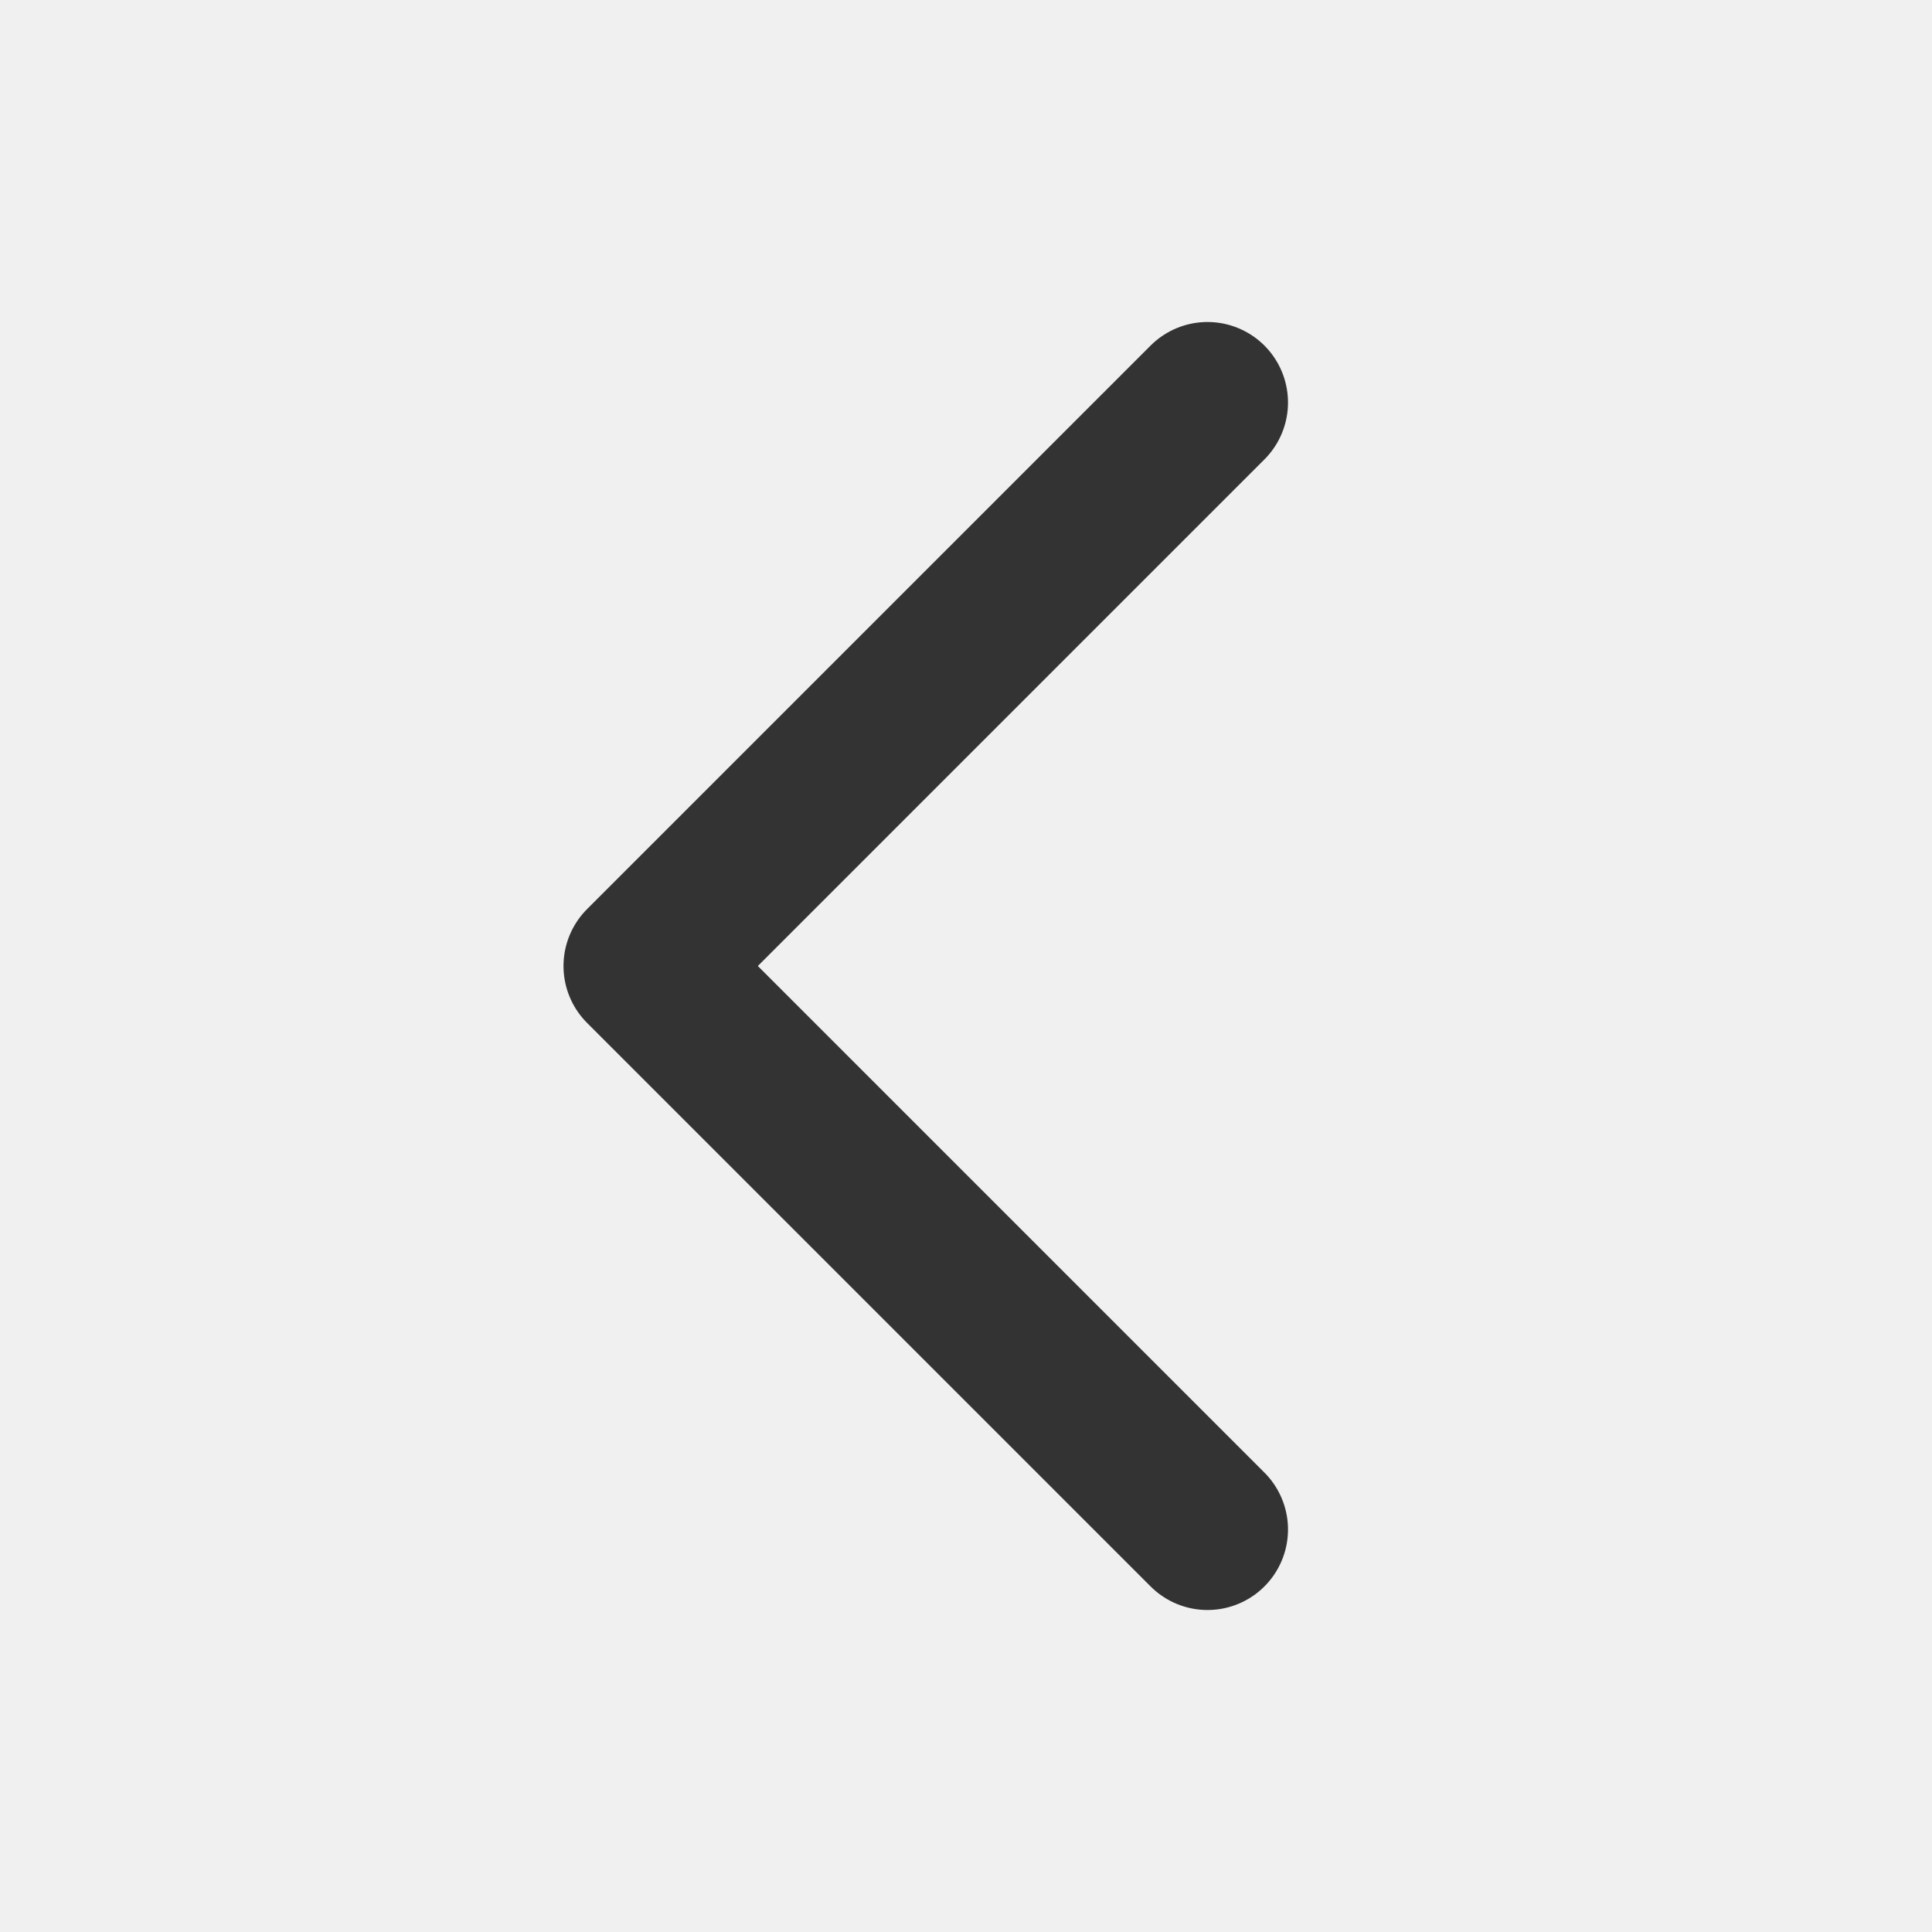
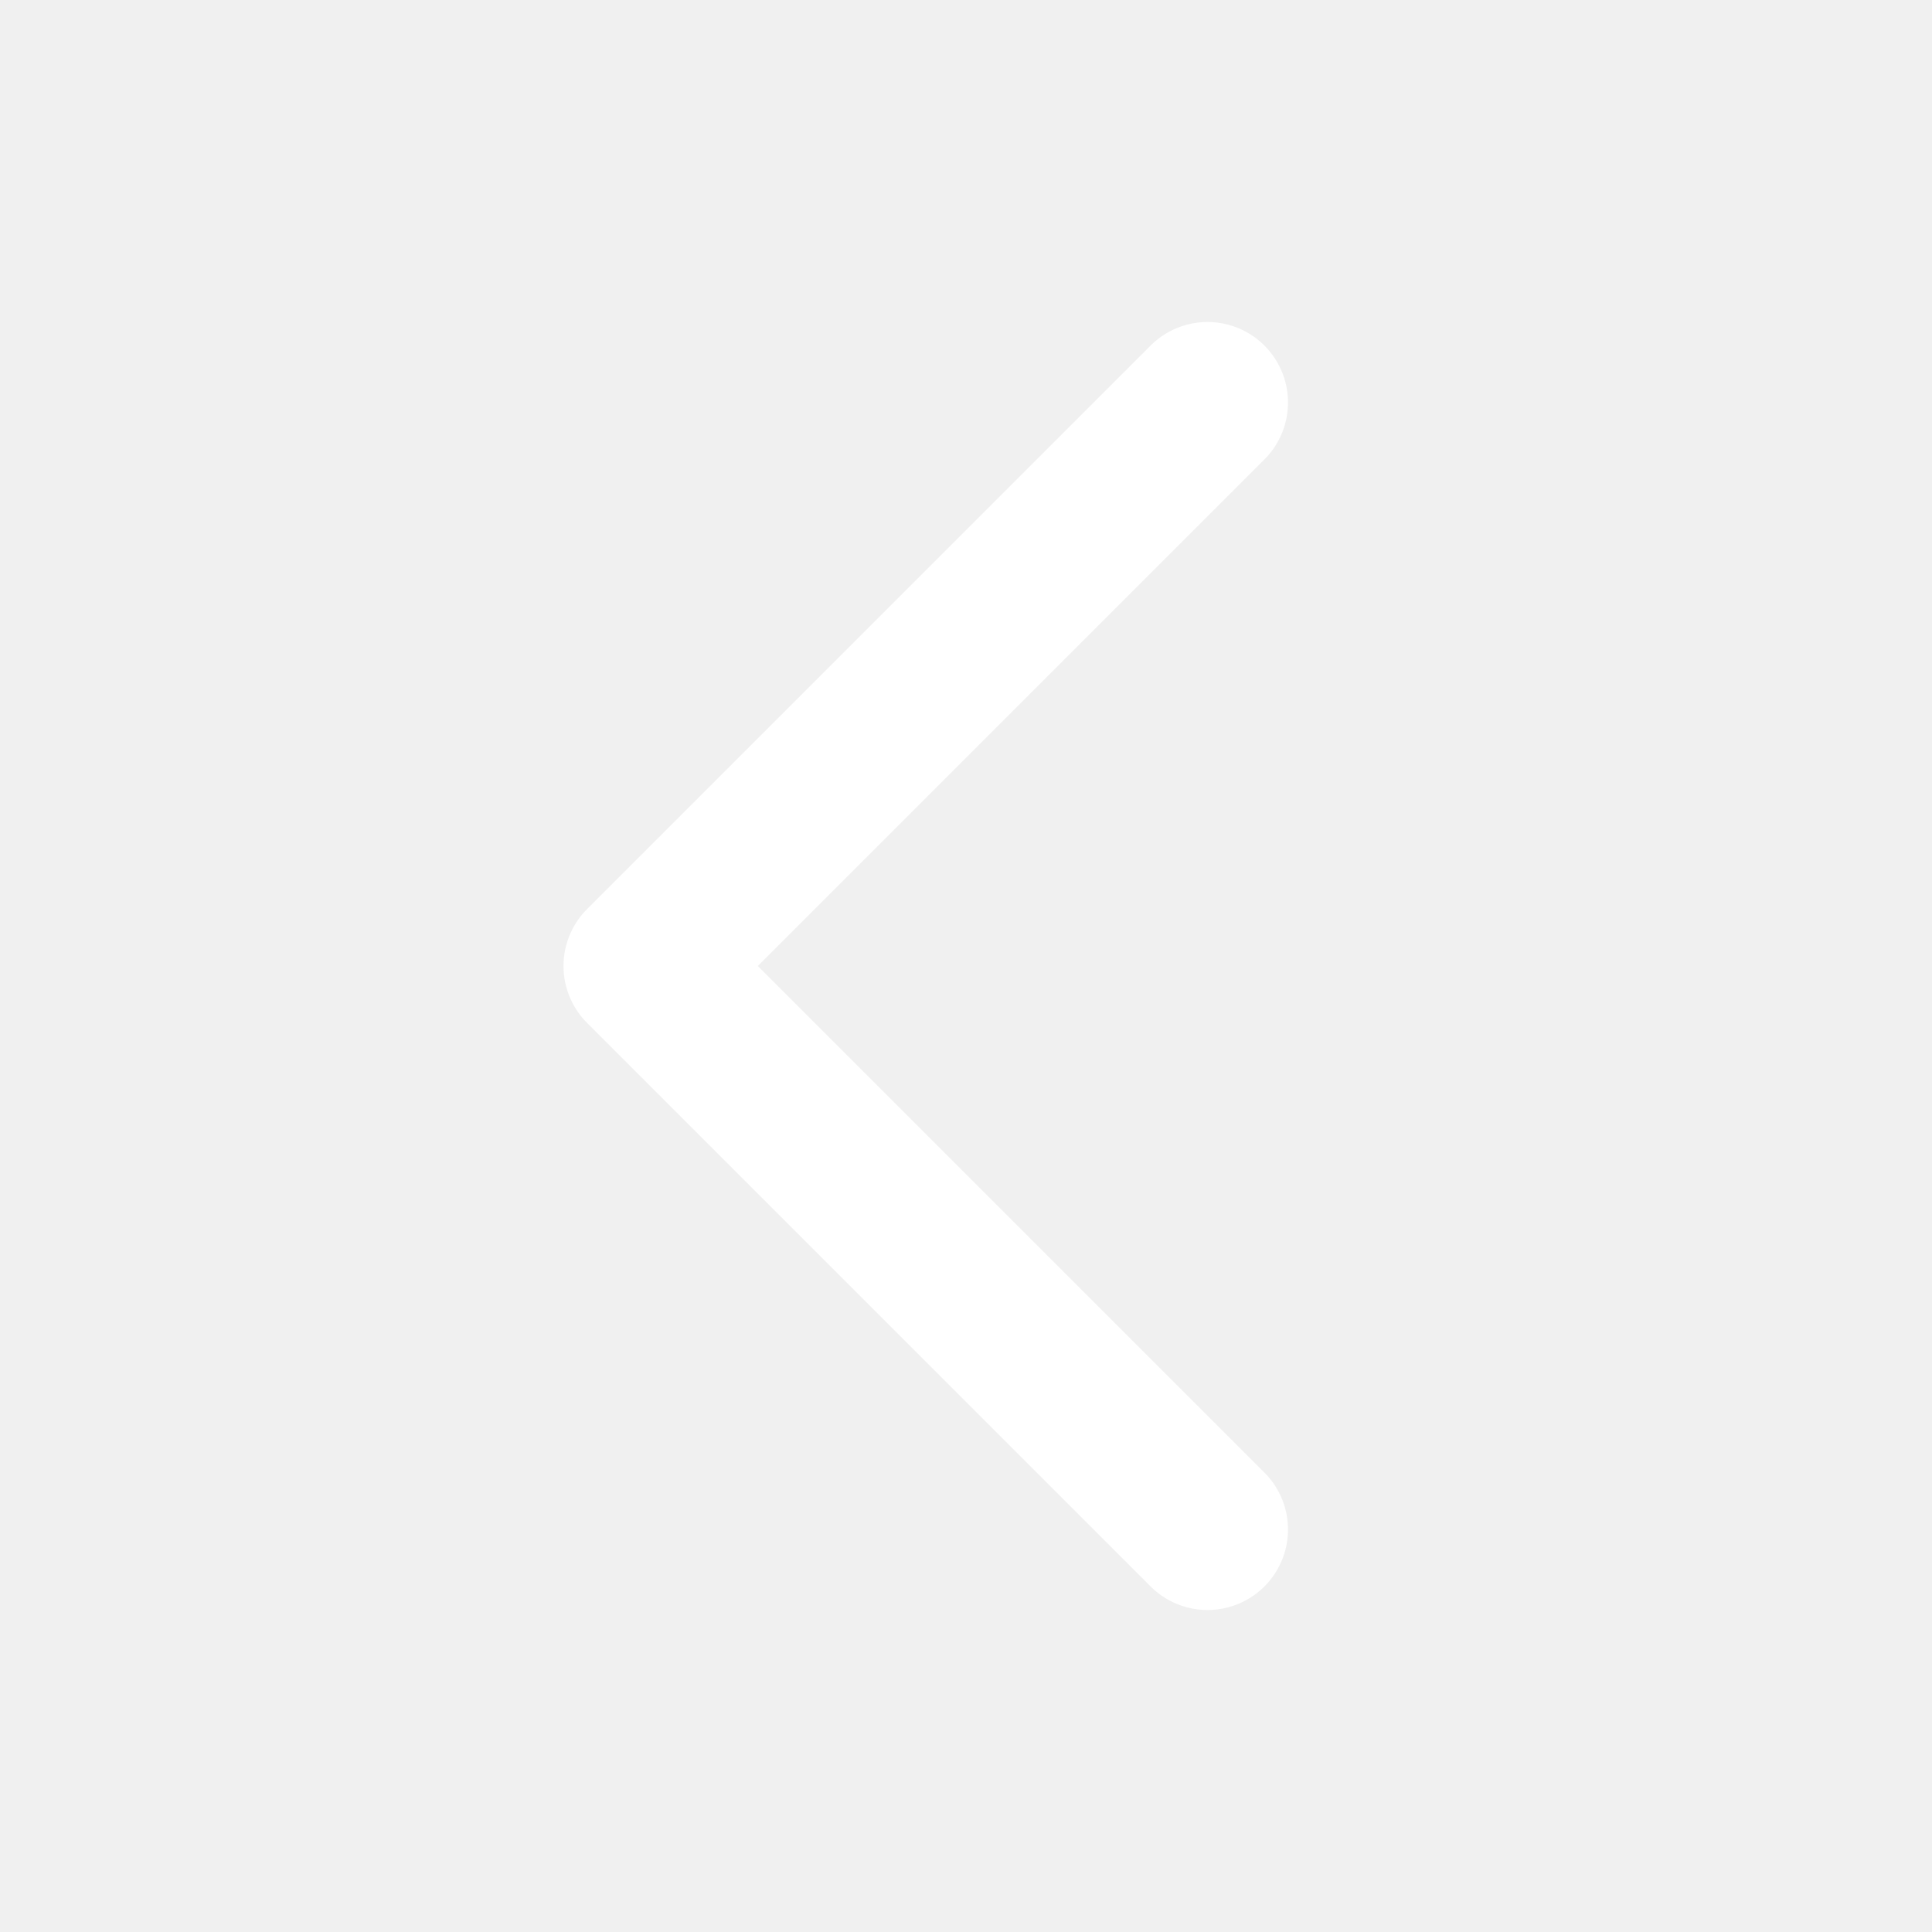
- <svg xmlns="http://www.w3.org/2000/svg" width="32" height="32" viewBox="0 0 24 24">
-   <path fill="none" stroke="#333333" stroke-linecap="round" stroke-linejoin="round" stroke-width="2" d="m15 19l-7-7l7-7" />
+ <svg xmlns="http://www.w3.org/2000/svg" width="24" height="24" viewBox="0 0 24 24">
+   <path fill="none" stroke="#fff" stroke-linecap="round" stroke-linejoin="round" stroke-width="2" d="m15 19l-7-7l7-7" />
</svg>
